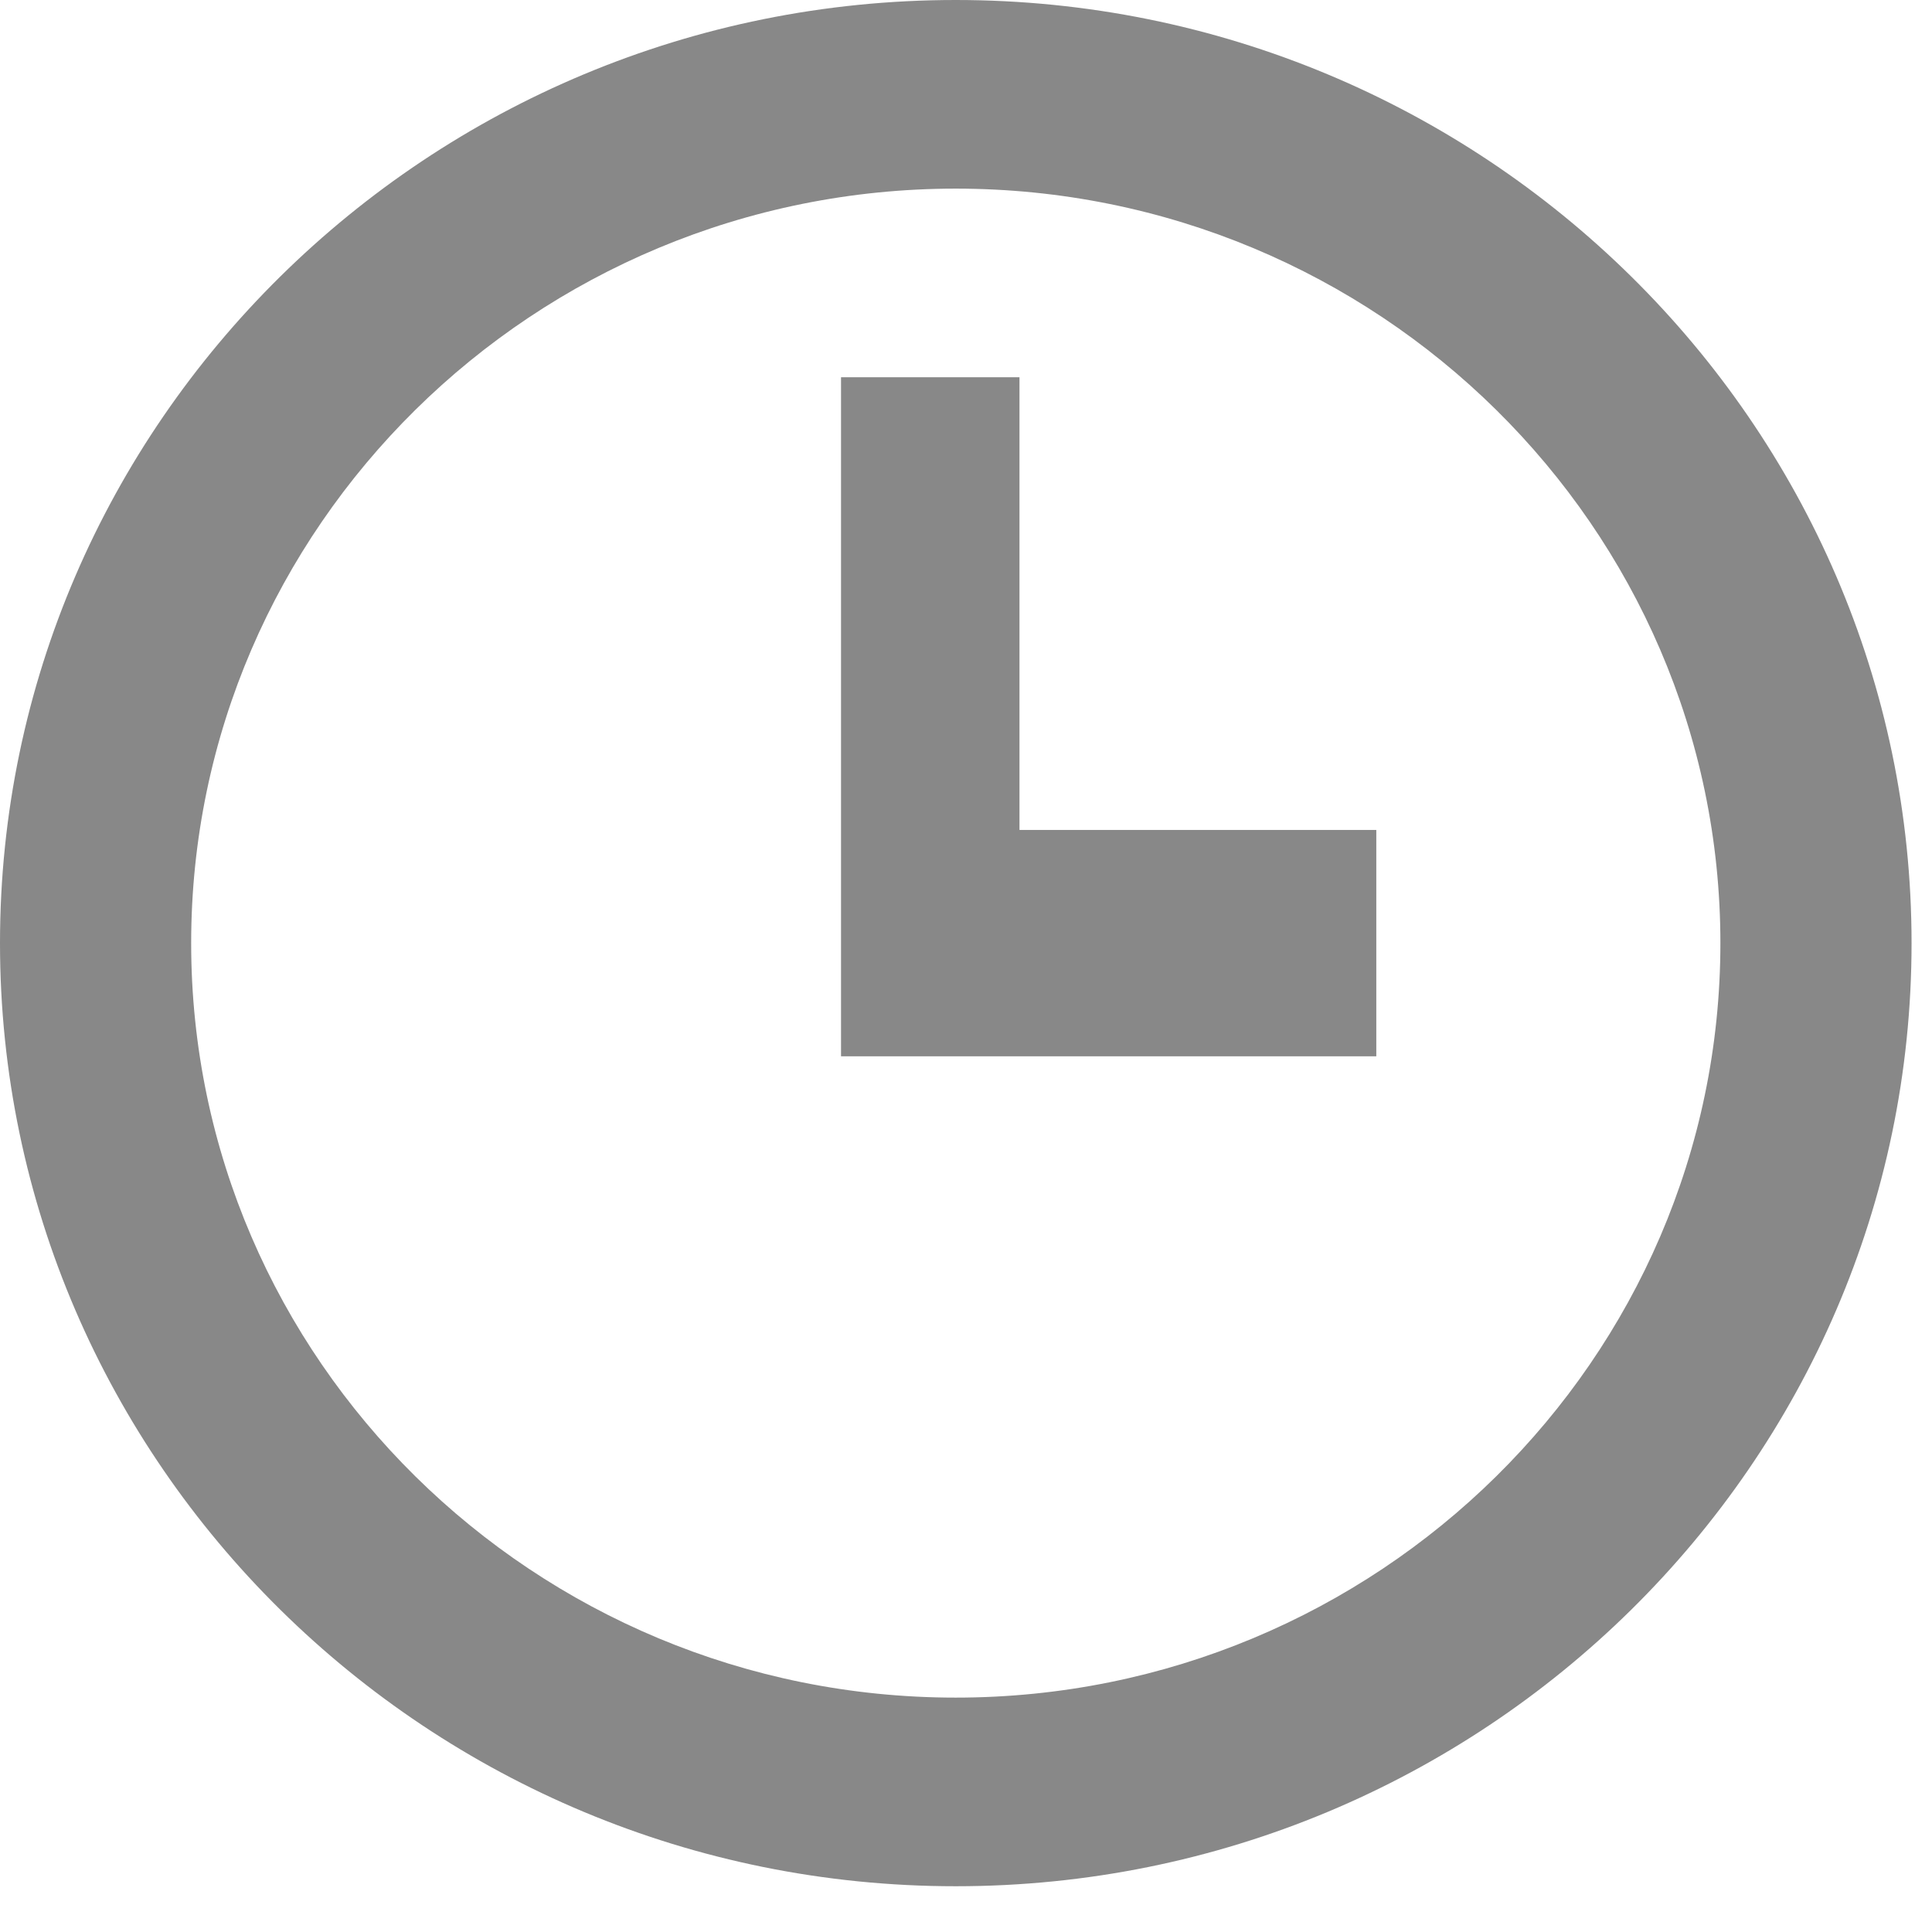
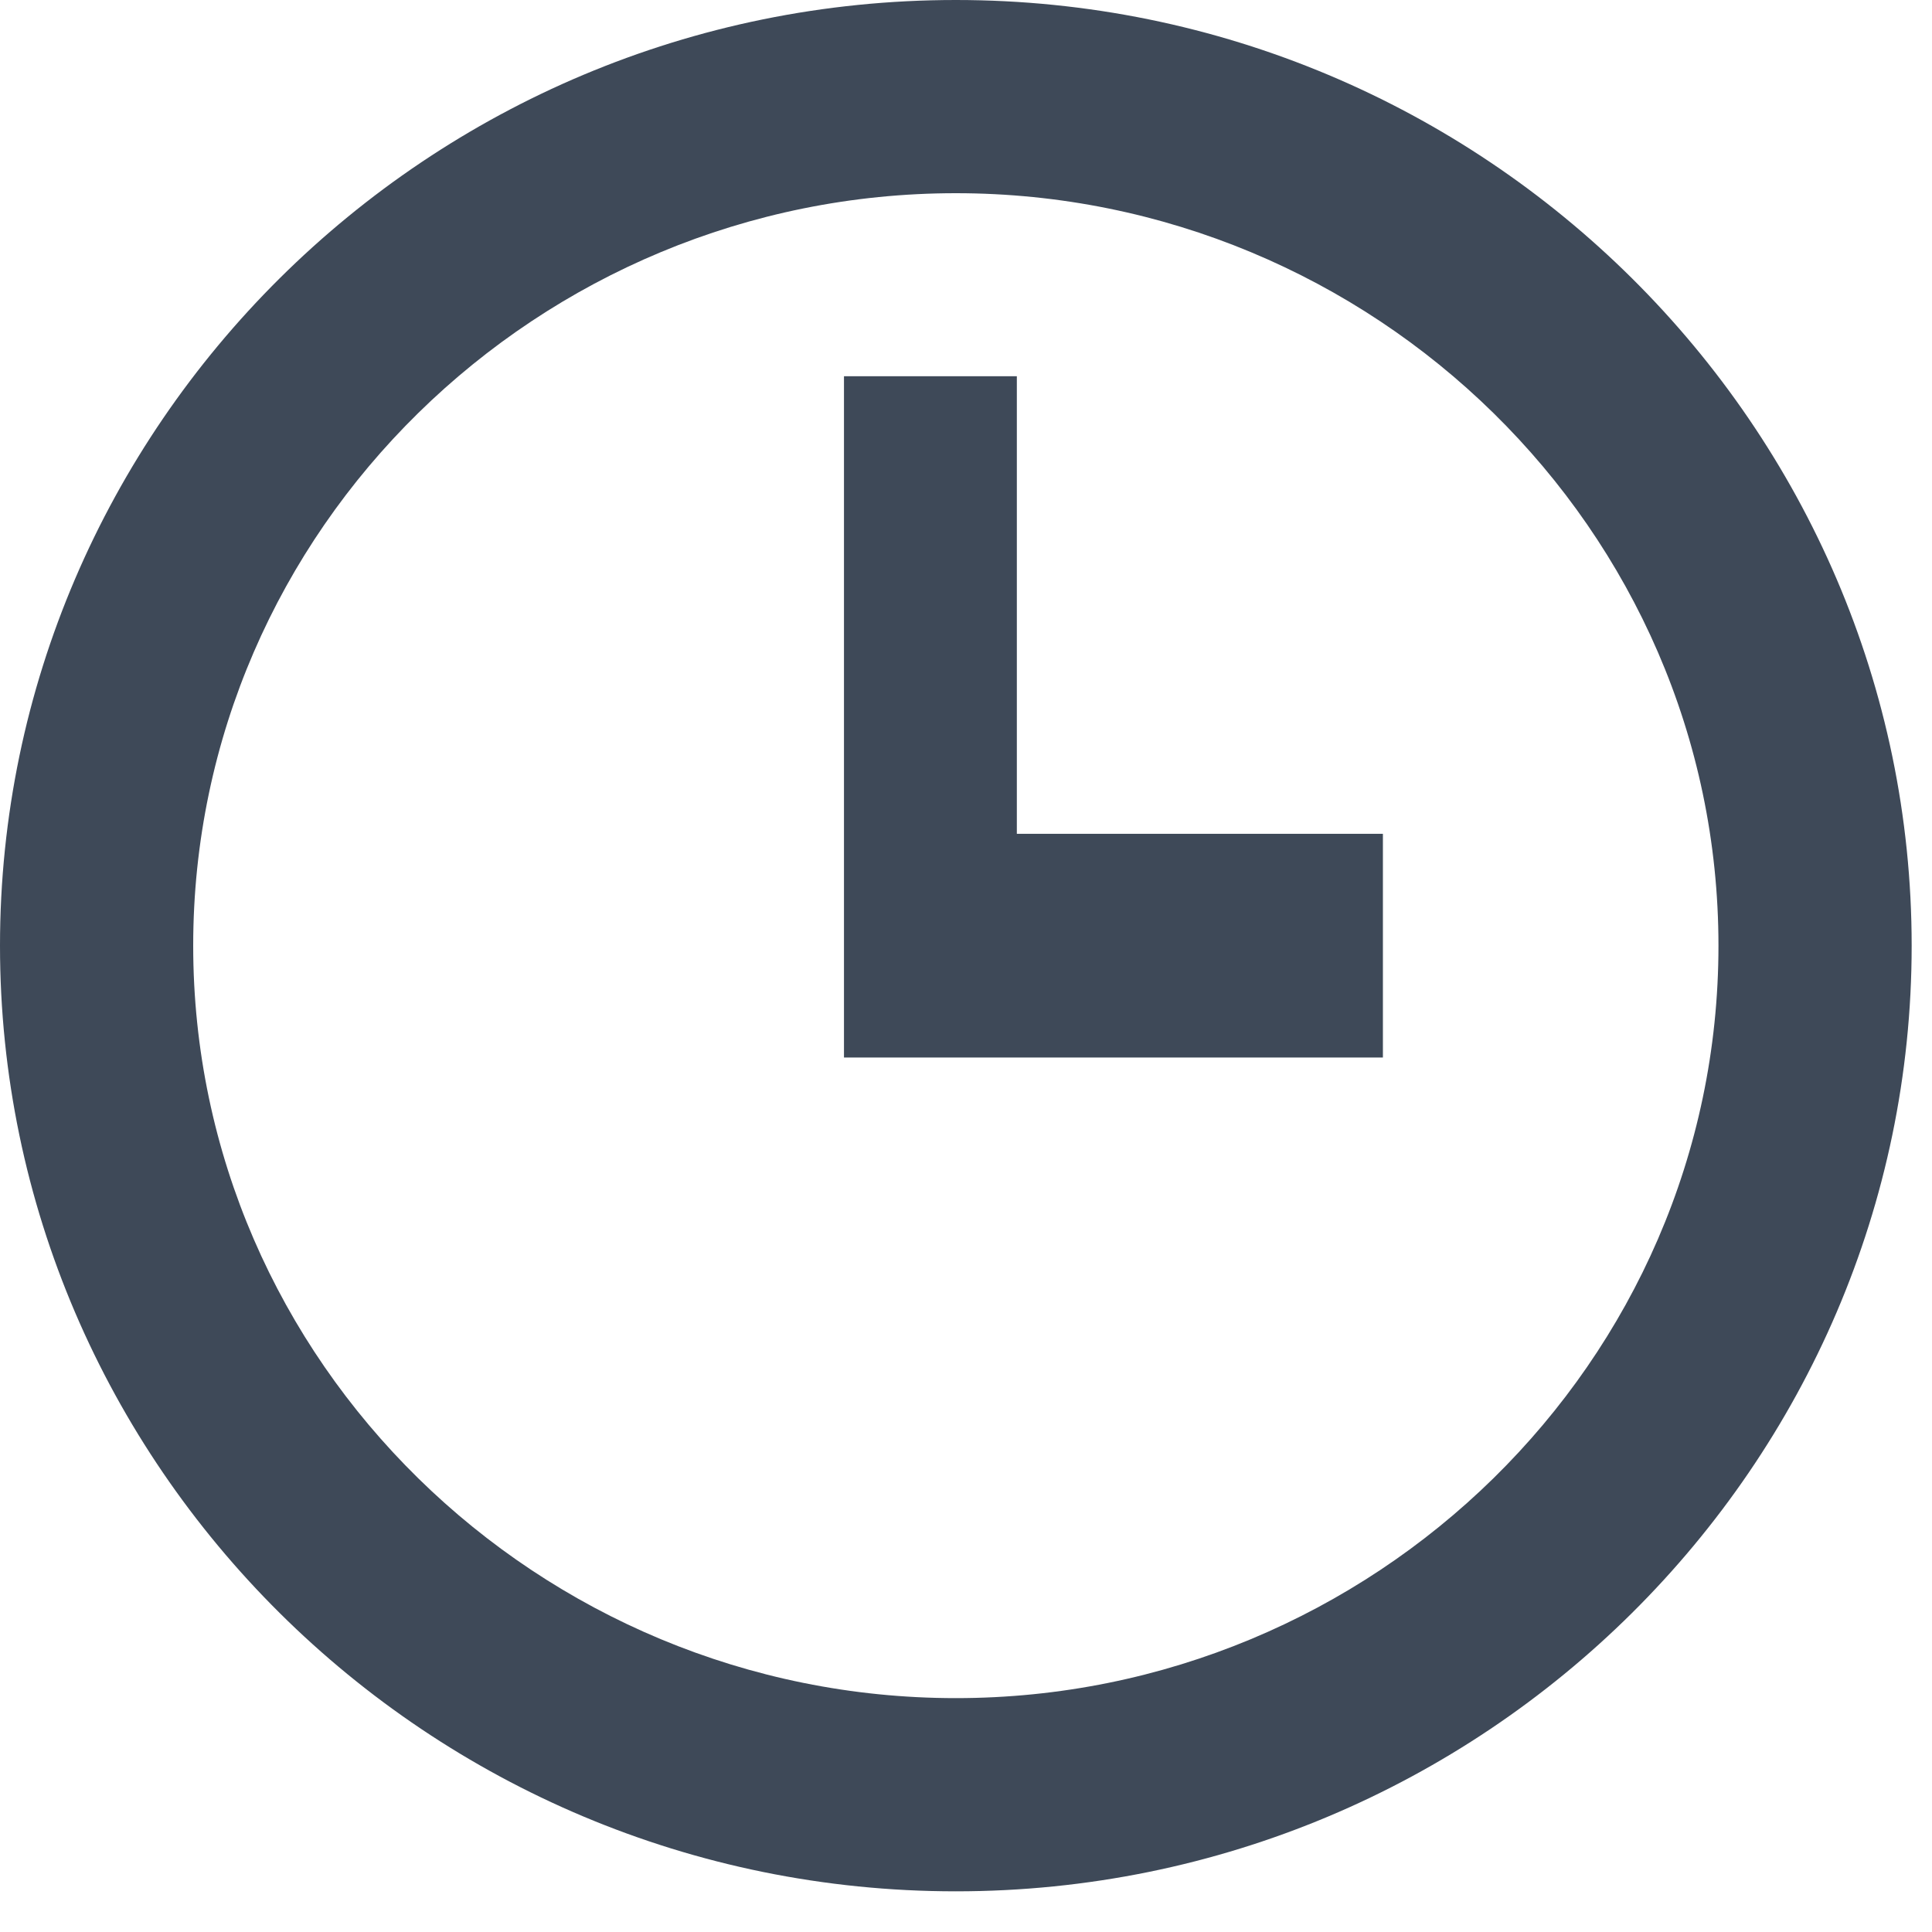
- <svg xmlns="http://www.w3.org/2000/svg" width="19" height="19" viewBox="0 0 19 19" fill="none">
-   <path d="M9.399 0C4.217 0 0 4.161 0 9.275C0 14.389 4.217 18.55 9.399 18.55C14.582 18.55 18.799 14.389 18.799 9.275C18.799 4.161 14.582 0 9.399 0ZM9.399 16.695C5.253 16.695 1.88 13.366 1.88 9.275C1.88 5.184 5.253 1.855 9.399 1.855C13.546 1.855 16.919 5.184 16.919 9.275C16.919 13.366 13.546 16.695 9.399 16.695Z" fill="#888888" />
-   <path d="M10.026 3.71H8.271V10.388H13.535V8.162H10.026V3.71Z" fill="#888888" />
+ <svg xmlns="http://www.w3.org/2000/svg" version="1.1" id="Layer_1" x="0px" y="0px" viewBox="0 0 19 19" style="enable-background:new 0 0 19 19;" xml:space="preserve">
+   <style type="text/css">
+ 	.st0{fill:#3E4958;}
+ </style>
+   <path class="st0" d="M9.4,0C4.2,0,0,4.2,0,9.3c0,5.1,4.2,9.3,9.4,9.3c5.2,0,9.4-4.2,9.4-9.3C18.8,4.2,14.6,0,9.4,0z M9.4,16.7  c-4.1,0-7.5-3.3-7.5-7.4c0-4.1,3.4-7.4,7.5-7.4c4.1,0,7.5,3.3,7.5,7.4C16.9,13.4,13.5,16.7,9.4,16.7z" />
+   <path class="st0" d="M10,3.7H8.3v6.7h5.3V8.2H10V3.7z" />
</svg>
